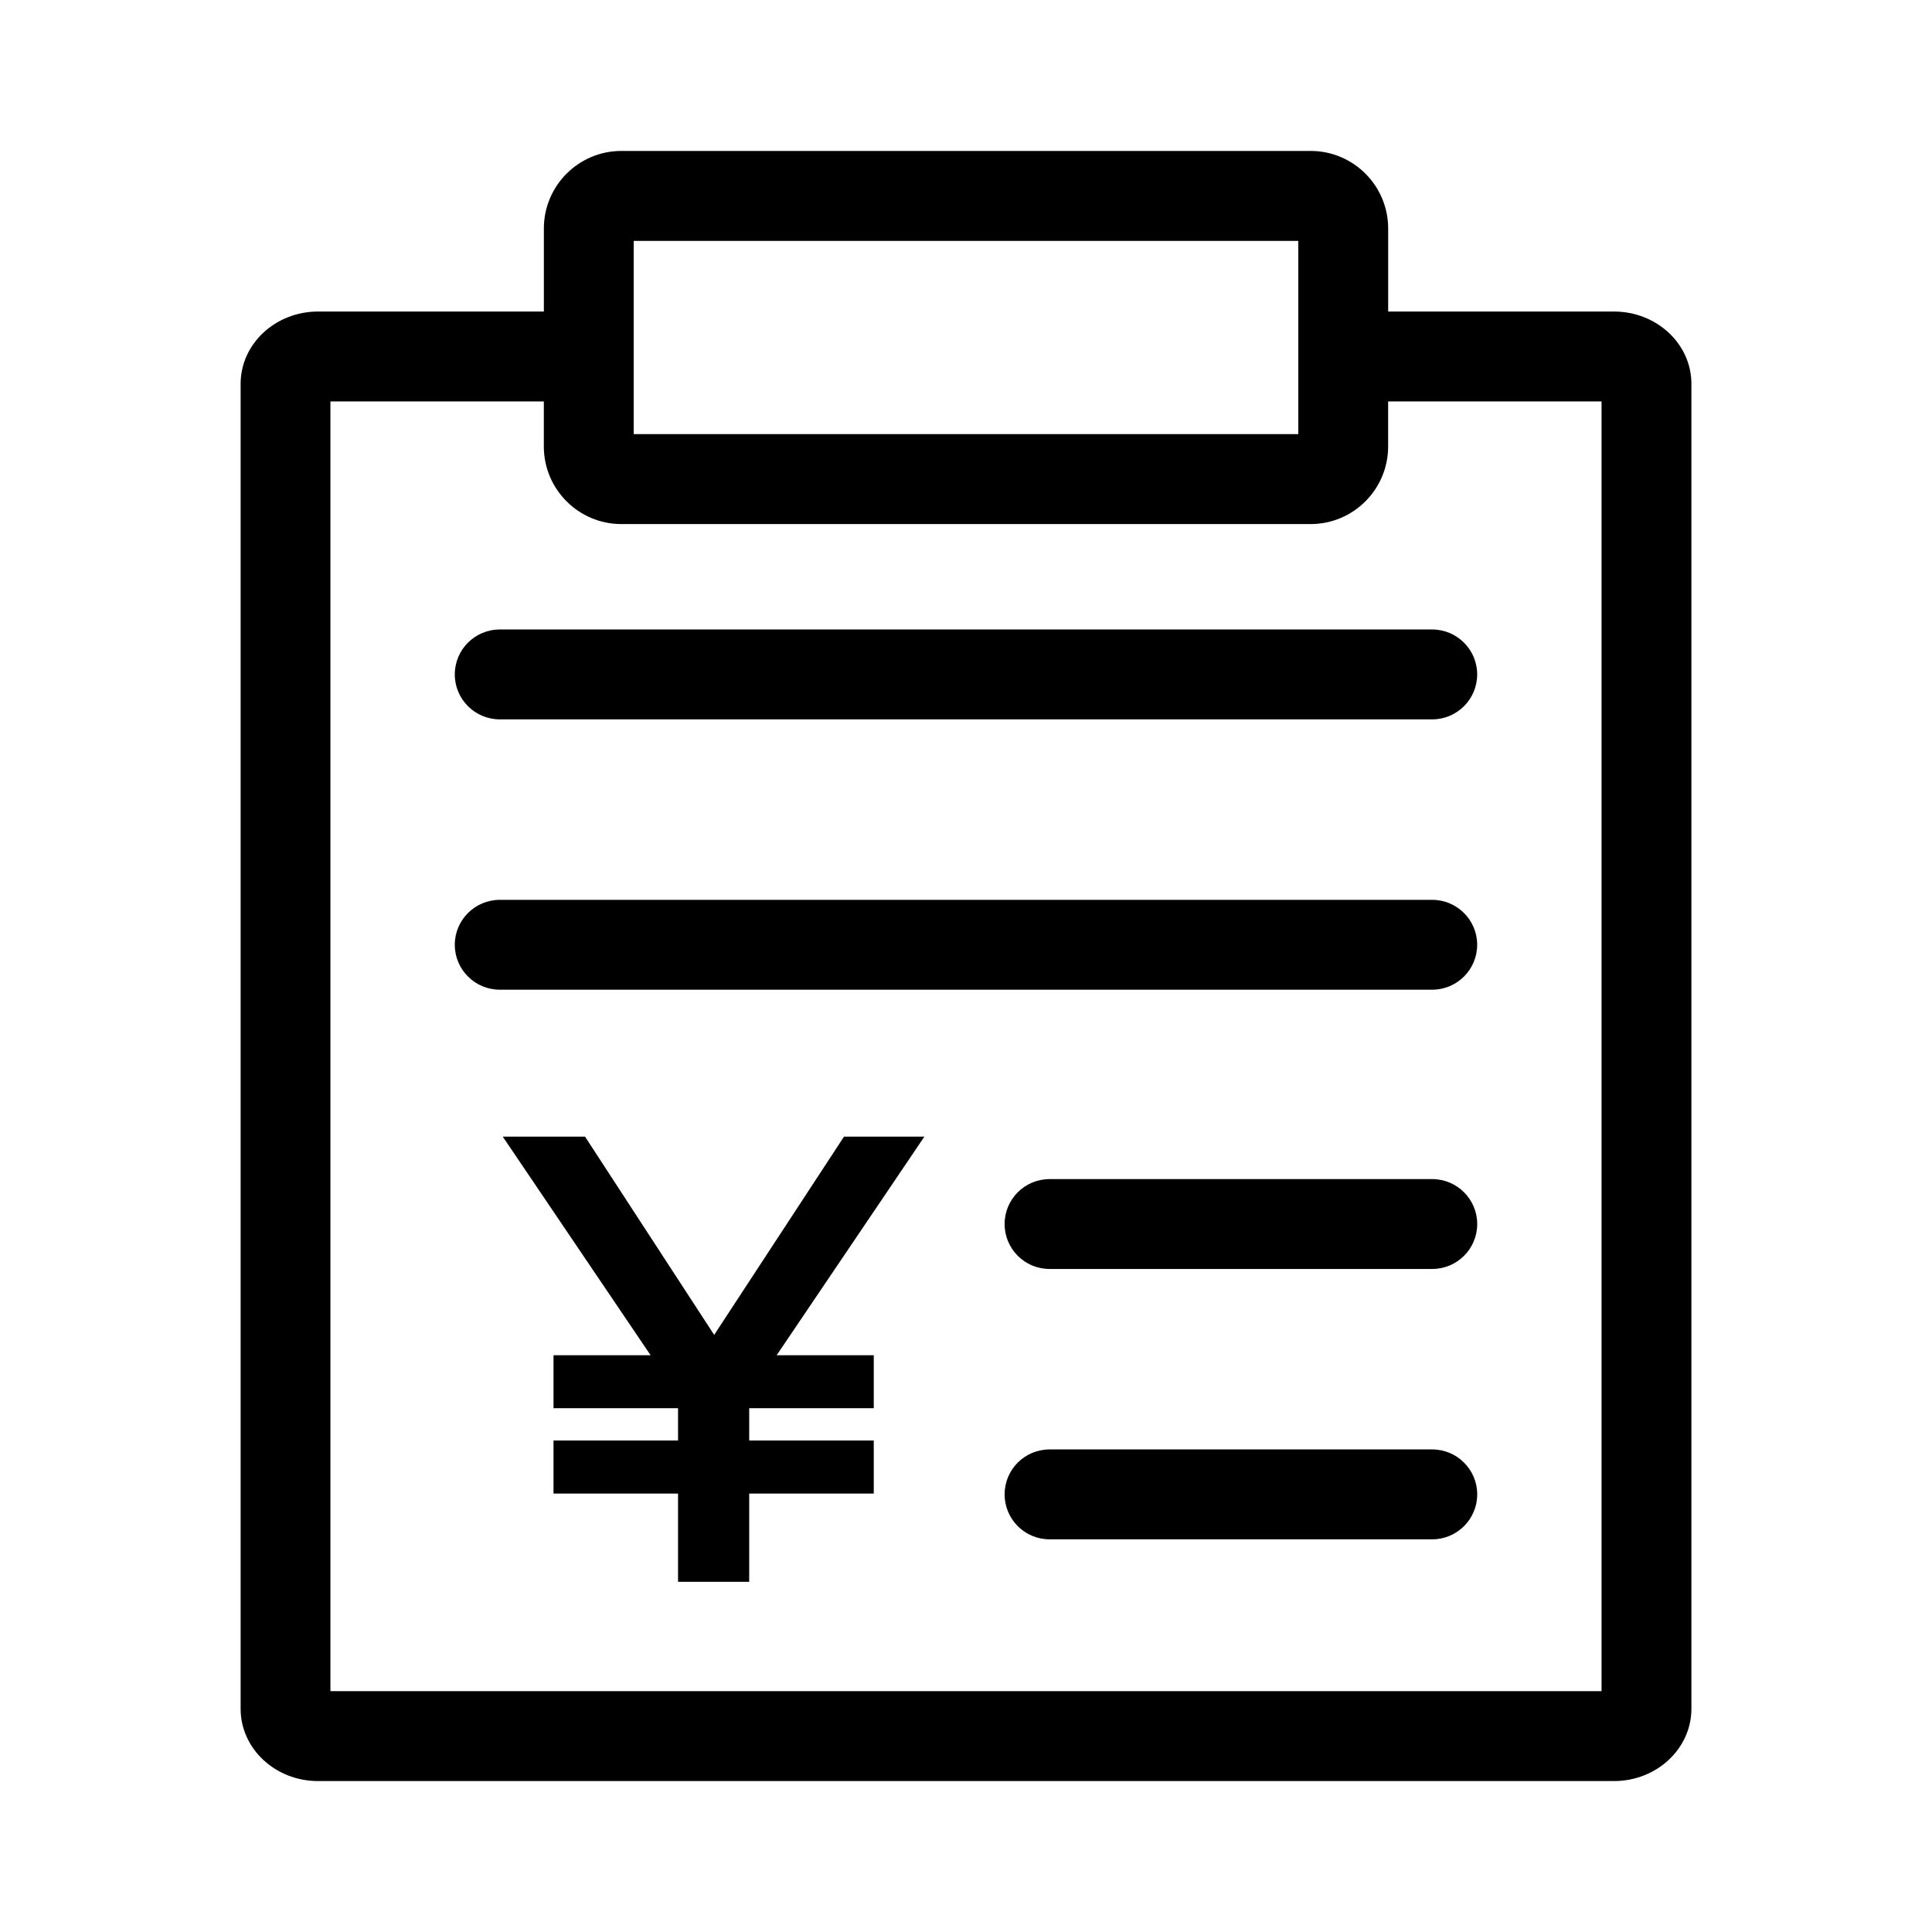
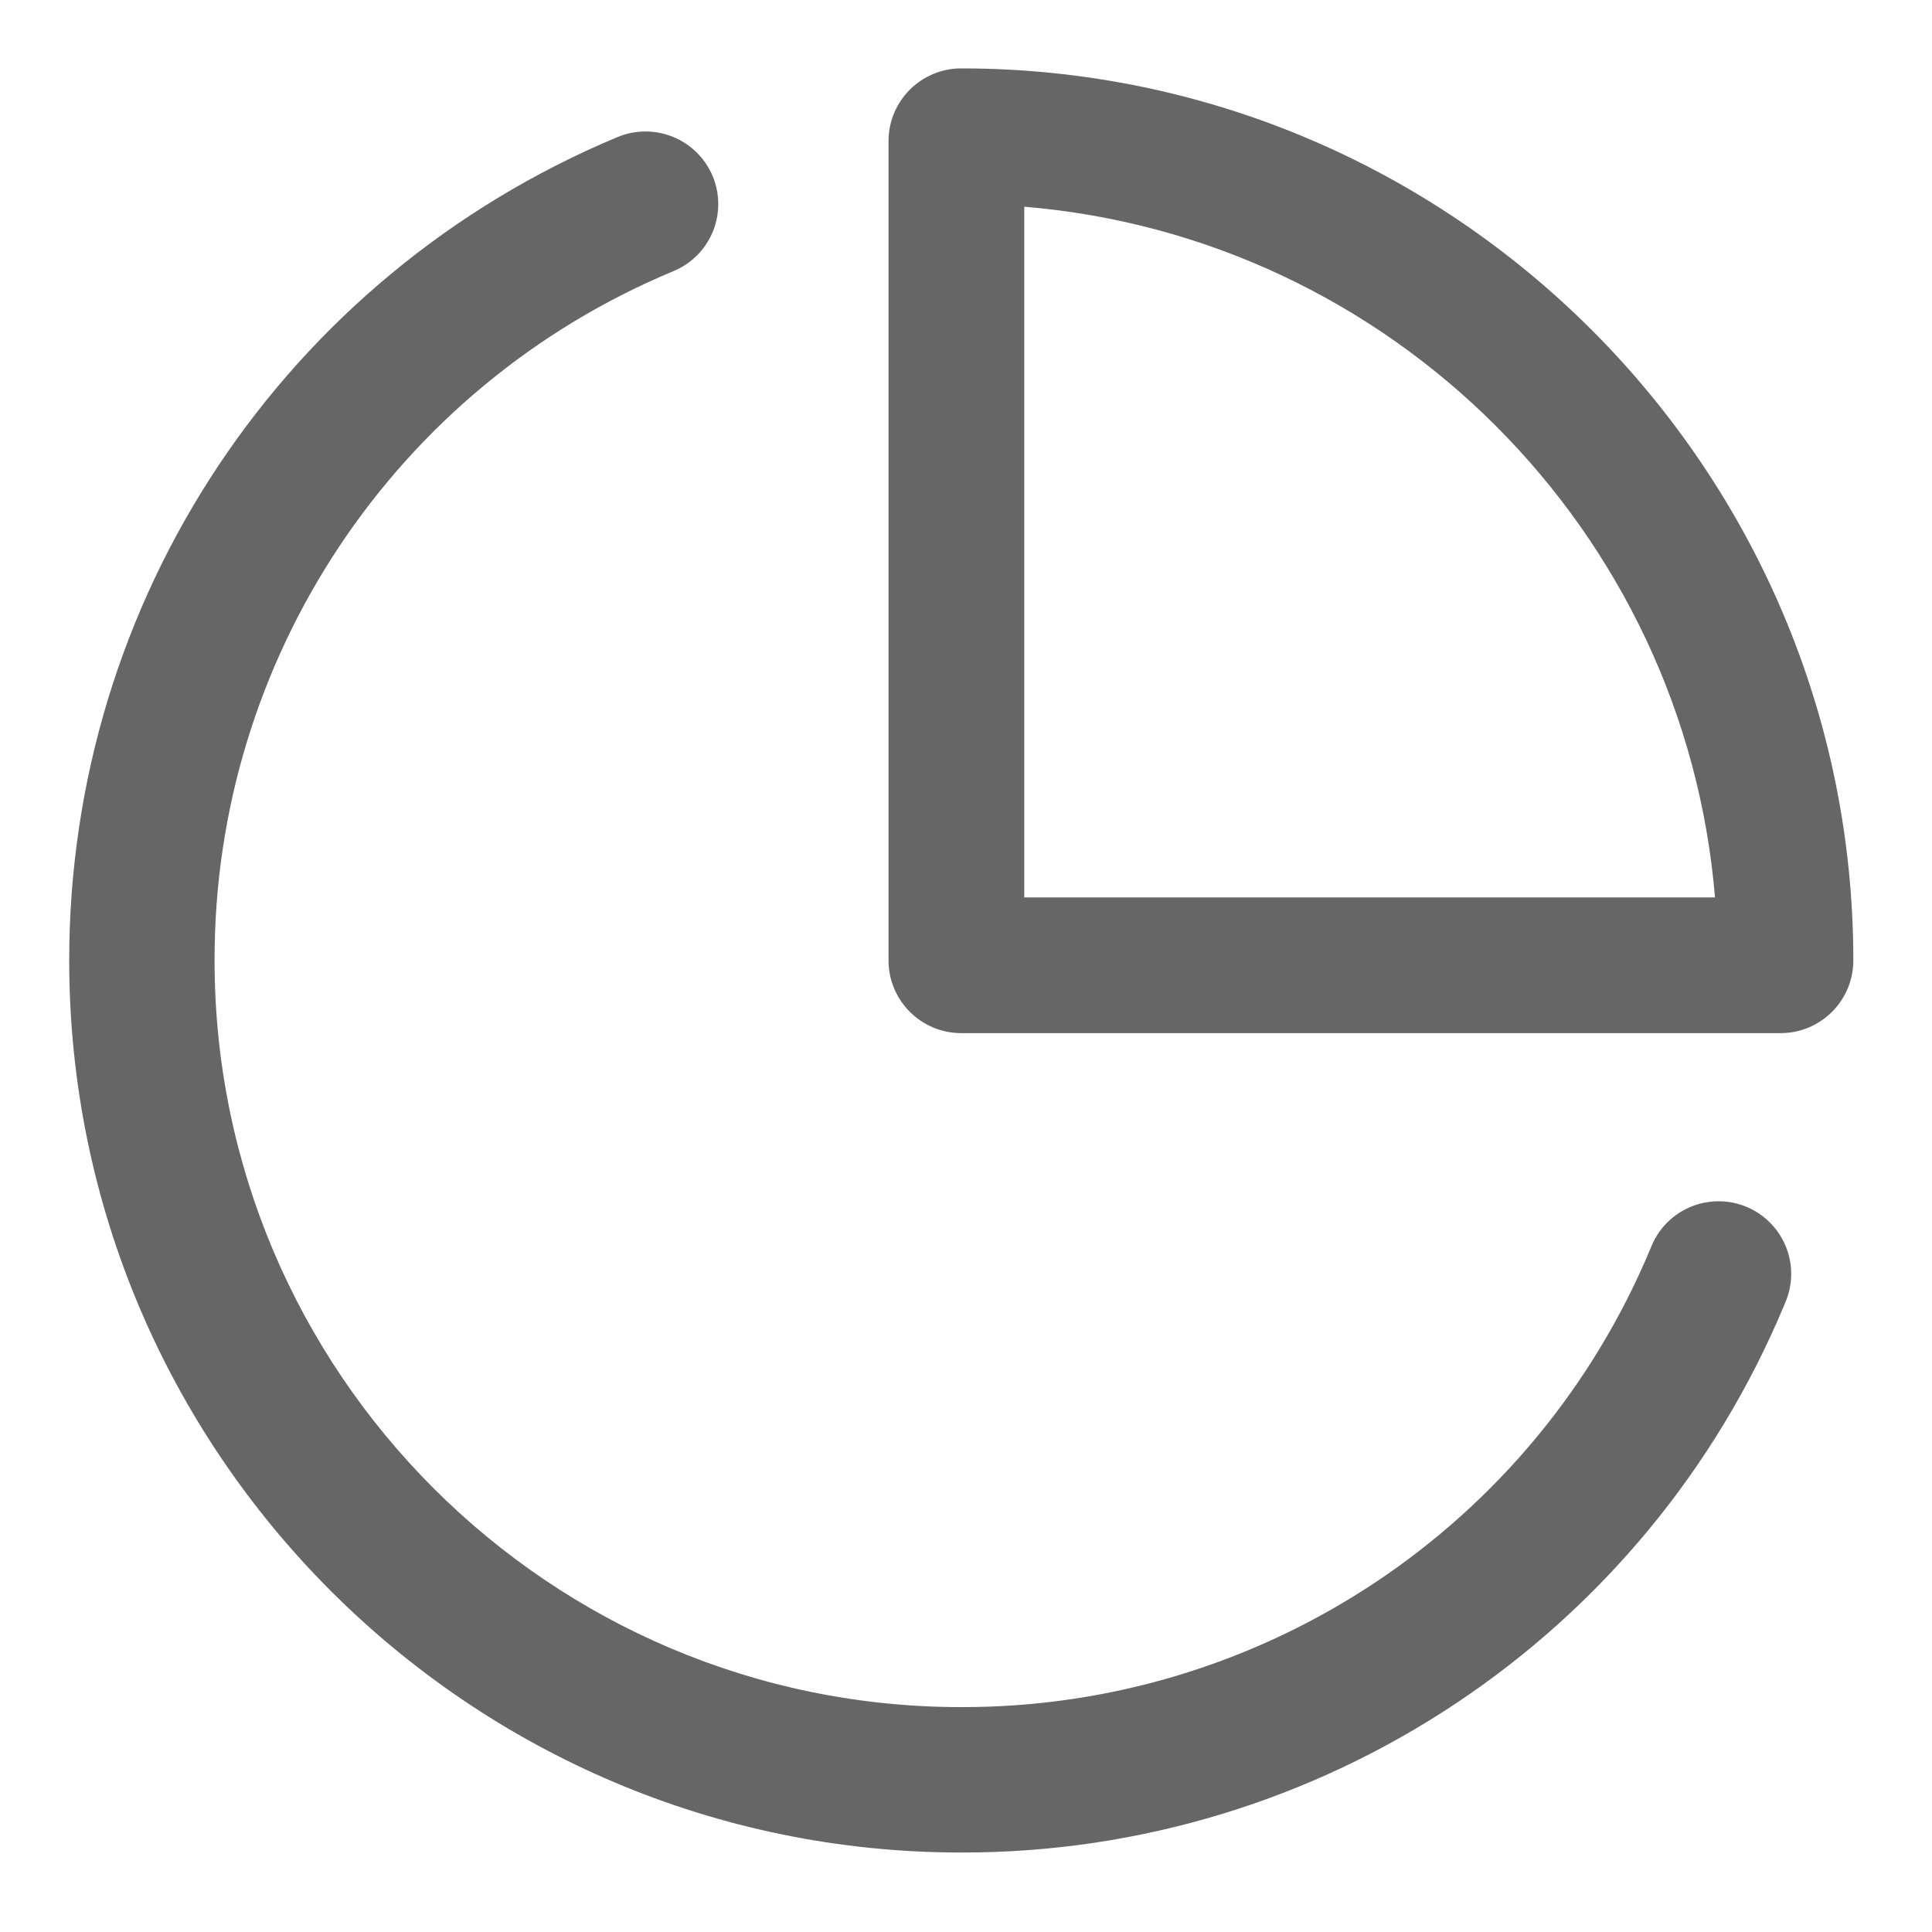
- <svg xmlns="http://www.w3.org/2000/svg" t="1591697464930" class="icon" viewBox="0 0 1024 1024" version="1.1" p-id="4884" width="200" height="200">
+ <svg xmlns="http://www.w3.org/2000/svg" t="1593678502587" class="icon" viewBox="0 0 1024 1024" version="1.1" p-id="2136" width="200" height="200">
  <defs>
    <style type="text/css" />
  </defs>
-   <path d="M241.047 357.471c0 13.157 10.709 23.813 23.886 23.813h494.171c13.122 0 23.832-10.656 23.832-23.814 0-13.176-10.71-23.831-23.832-23.831h-494.171c-13.177-0.018-23.886 10.638-23.886 23.831zM759.122 476.935h-494.19c-13.177 0-23.886 10.656-23.886 23.814s10.709 23.814 23.886 23.814h494.171c13.122 0 23.832-10.656 23.832-23.814s-10.692-23.814-23.814-23.814zM759.122 624.949h-202.825c-13.176 0-23.831 10.656-23.831 23.814 0 13.176 10.656 23.814 23.831 23.814h202.825c13.122 0 23.831-10.62 23.831-23.814 0-13.157-10.709-23.814-23.831-23.814zM759.122 768.228h-202.825c-13.176 0-23.831 10.657-23.831 23.814 0 13.176 10.656 23.831 23.831 23.831h202.825c13.122 0 23.831-10.656 23.831-23.831 0-13.158-10.709-23.814-23.831-23.814zM447.344 602.431l-68.815 105.084-68.454-105.083h-43.614l78.372 115.867h-51.461v28.062h66.006v17.136h-66.006v28.133h66.006v46.764h37.71v-46.764h66.023v-28.133h-66.023v-17.136h66.023v-28.063h-51.461l78.3-115.867zM855.458 165.122h-119.7v-44.010c0-22.679-18.396-41.111-41.076-41.111h-365.347c-22.68 0-41.076 18.432-41.076 41.111v44.010h-119.7c-22.627 0-41.022 17.172-41.022 38.303v702.272c-0.018 21.114 18.378 38.303 41.003 38.303h686.918c22.626 0 41.022-17.19 41.022-38.303v-702.273c0-21.15-18.396-38.303-41.022-38.303zM335.87 212.785v-85.103h352.26v102.401h-352.26v-17.298zM848.87 896.335h-673.74v-683.549h113.111v23.868c0 22.644 18.396 41.112 41.076 41.112h365.347c22.68 0 41.076-18.45 41.076-41.112v-23.868h113.112v683.55z" p-id="4885" />
+   <path d="M509.501 981.873c-260.71 0-472.822-212.132-472.822-472.822 0-191.345 114.074-362.66 290.673-436.429a38.625 38.625 0 0 1 50.381 20.746 38.461 38.461 0 0 1-20.746 50.319 394.957 394.957 0 0 0-243.261 365.363c0 218.255 177.5 395.756 395.776 395.756a394.957 394.957 0 0 0 365.363-243.241 38.502 38.502 0 1 1 71.045 29.594 471.736 471.736 0 0 1-436.429 290.714z" fill="#666666" p-id="2137" />
+   <path d="M509.501 36.25c260.649 0 472.801 212.132 472.801 472.801a38.543 38.543 0 0 1-38.502 38.523H509.481a38.543 38.543 0 0 1-38.543-38.523V74.752c0-21.258 17.265-38.502 38.543-38.502z m33.382 73.318v366.08h366.1C892.867 281.19 737.321 125.665 542.904 109.568z" fill="#666666" p-id="2138" />
</svg>
